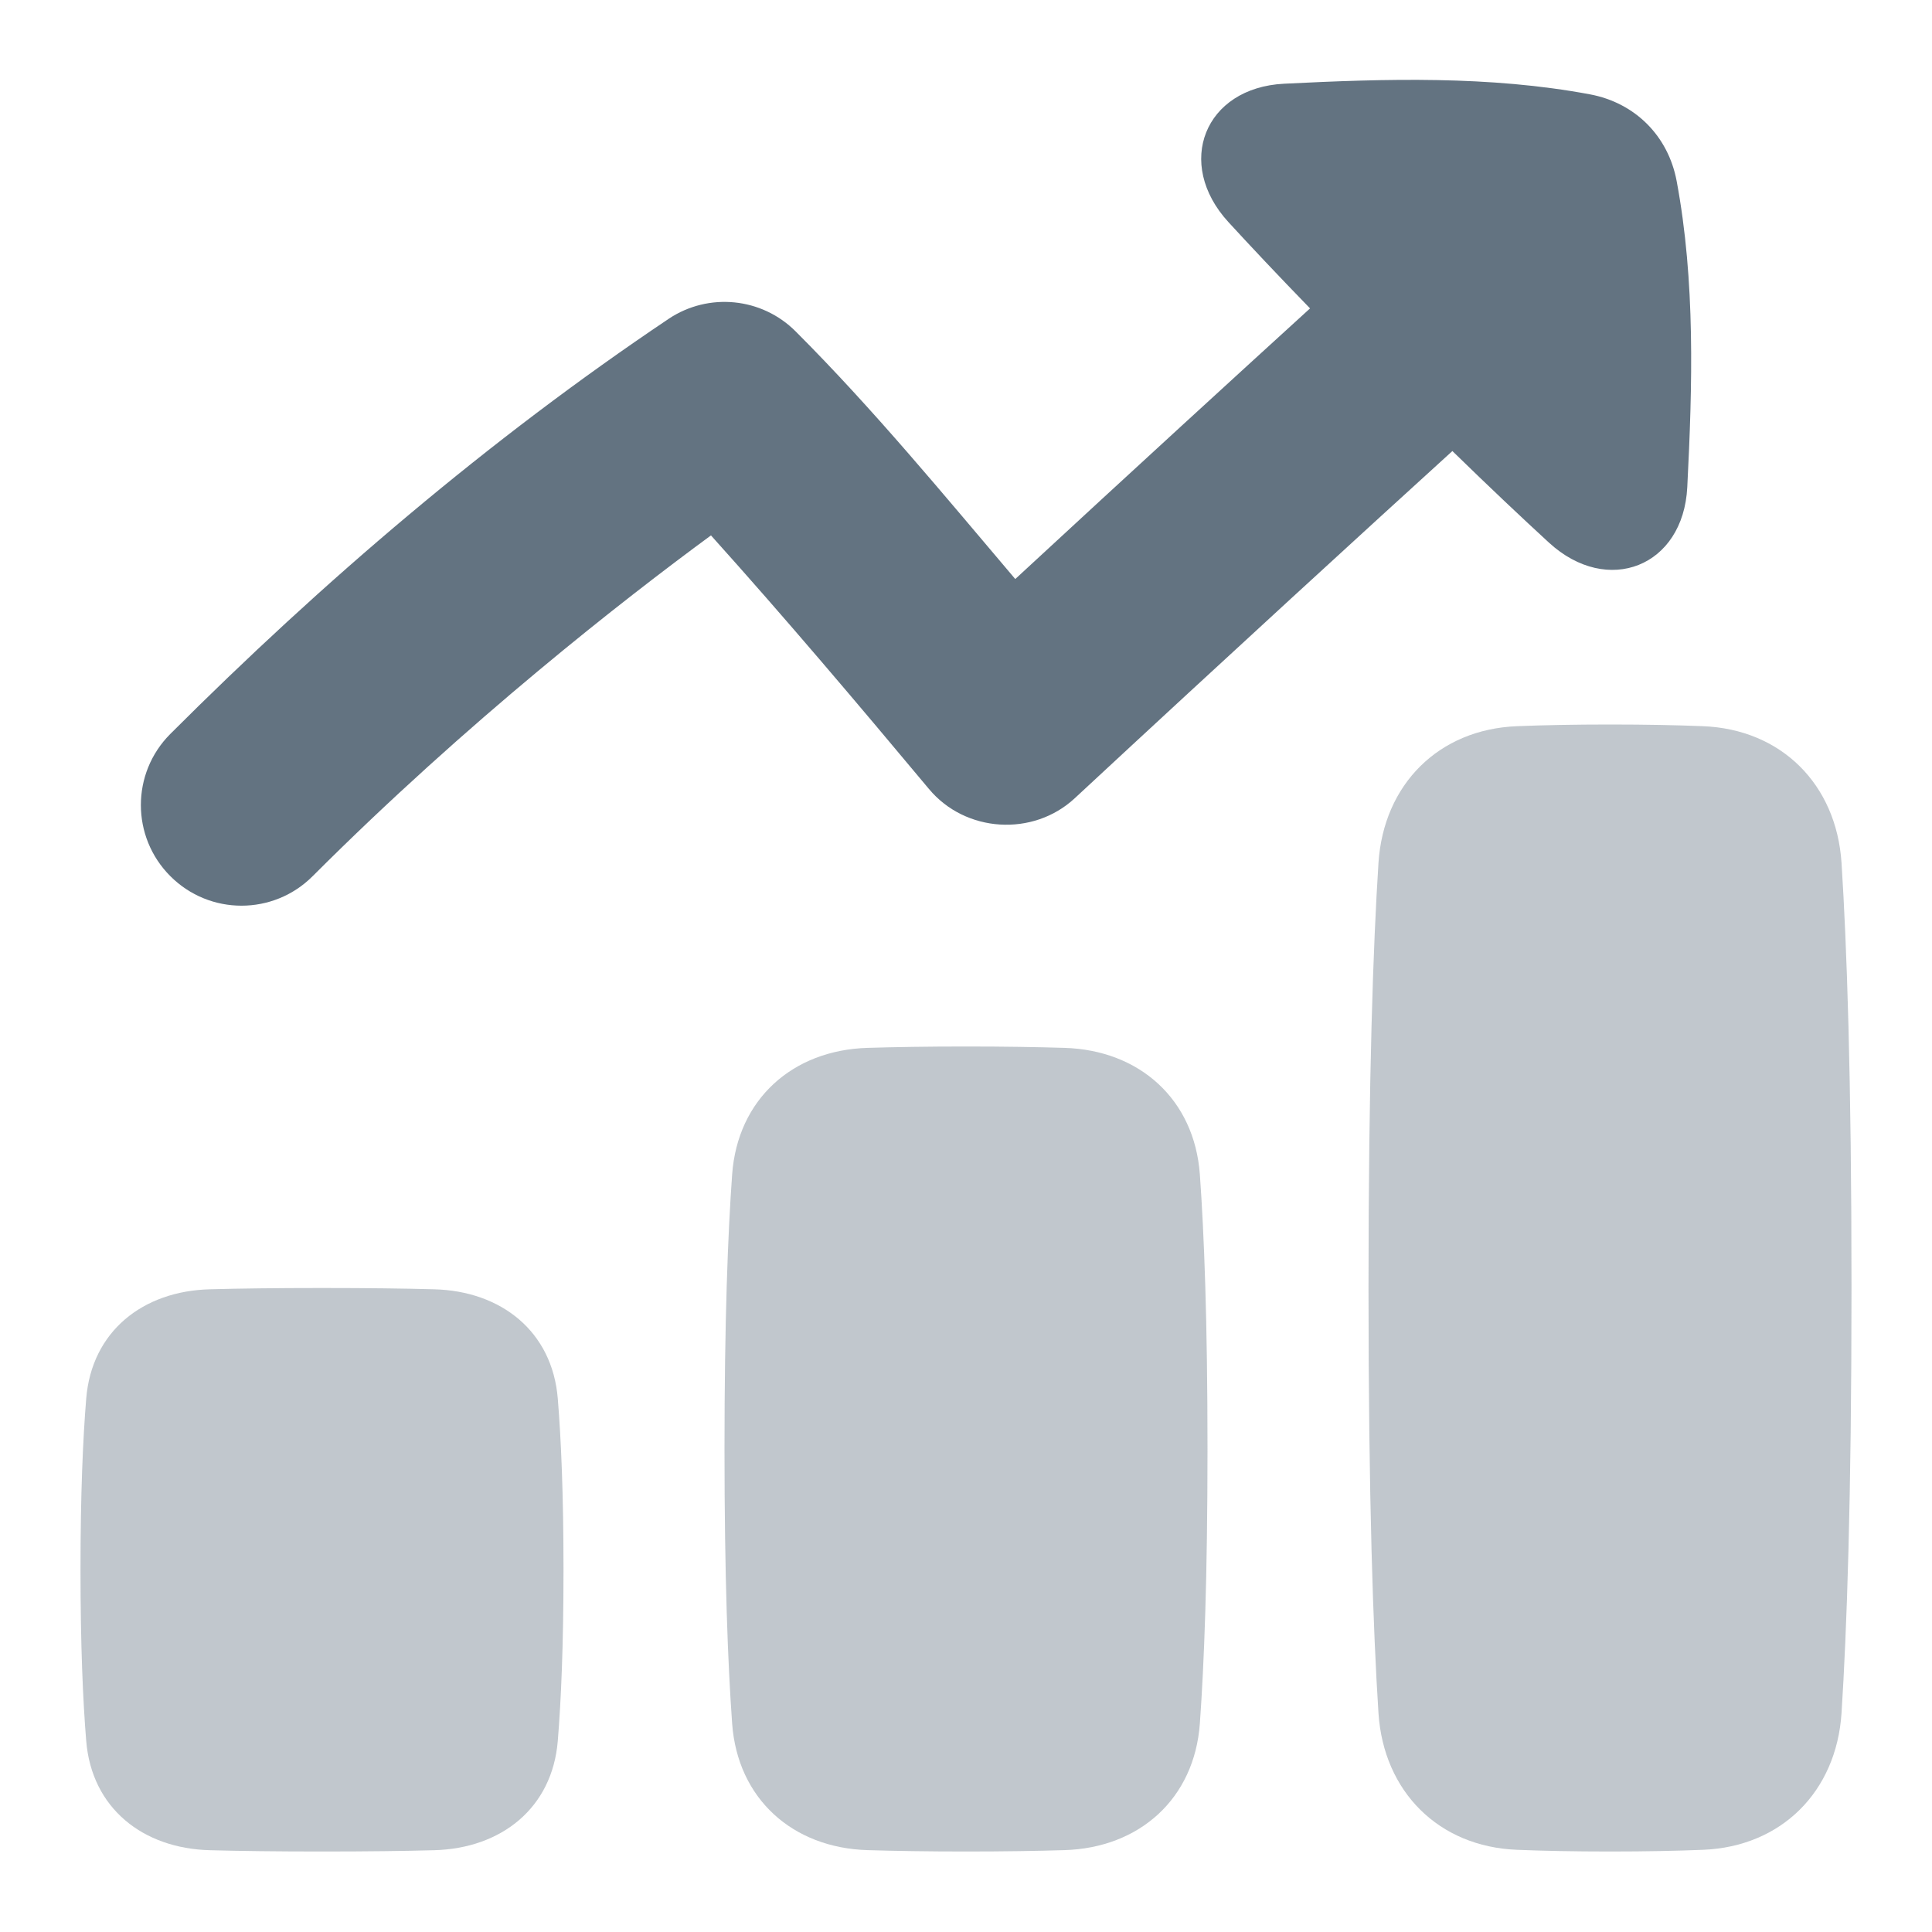
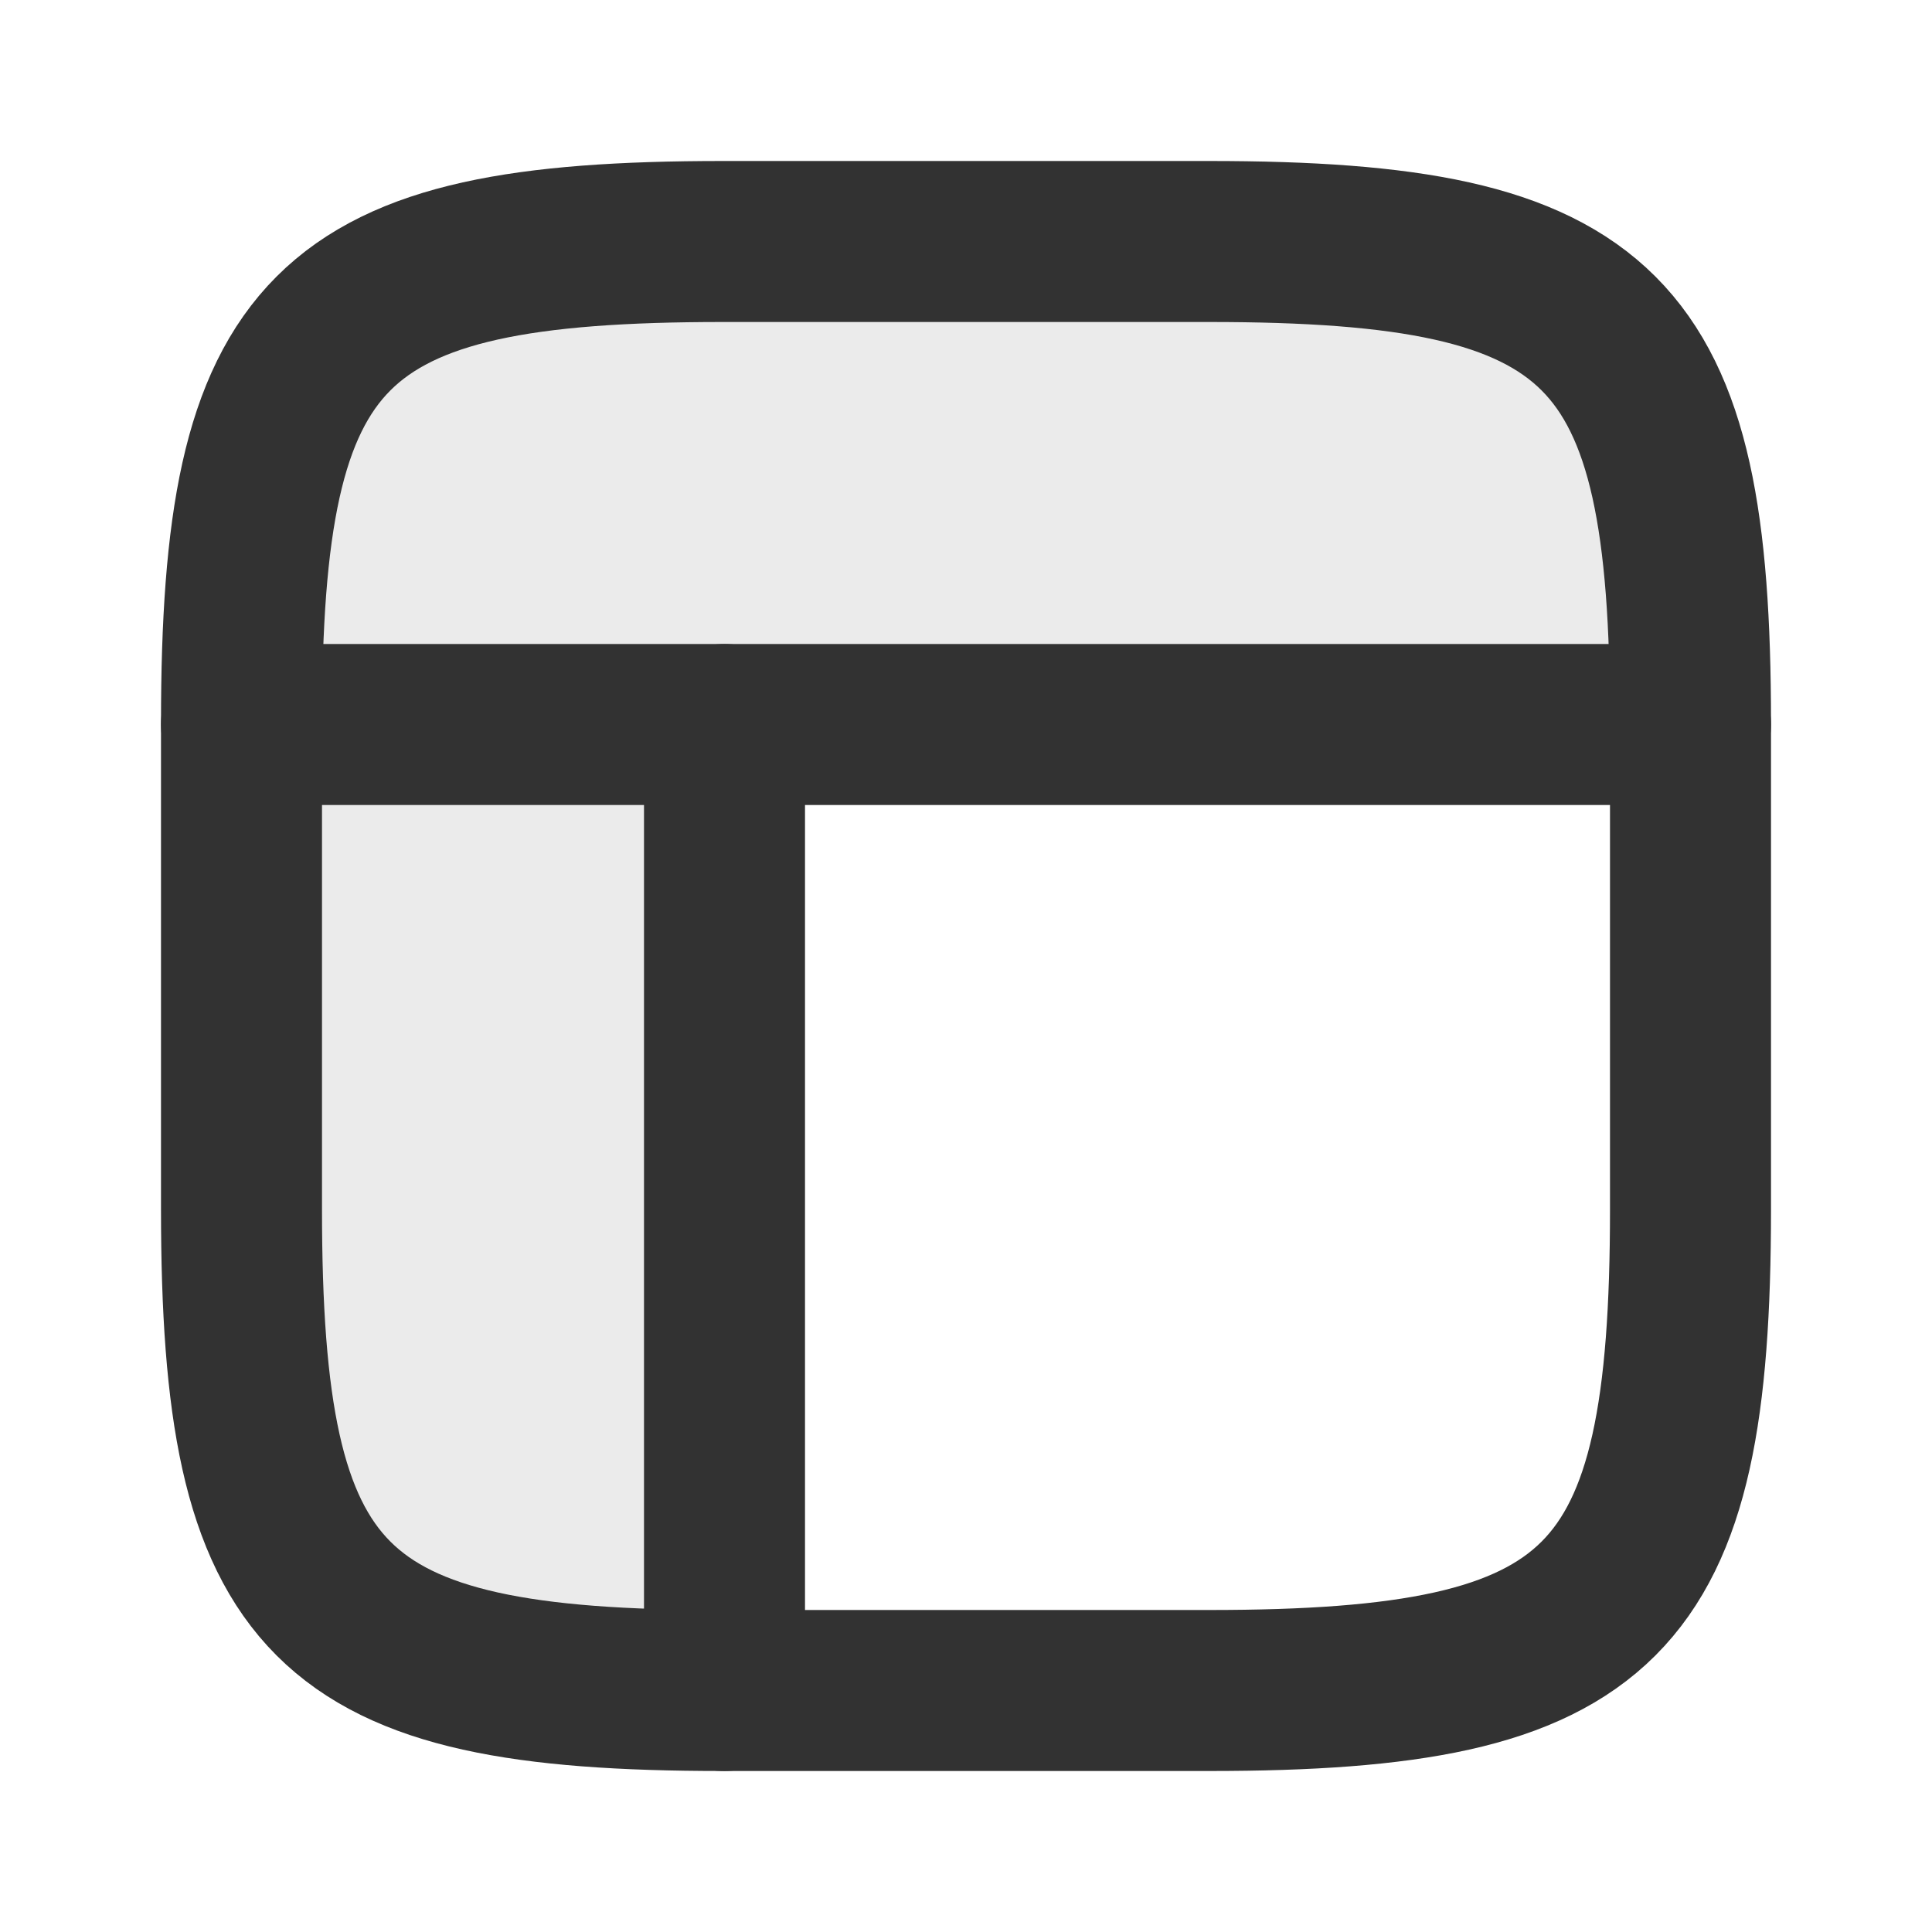
- <svg xmlns="http://www.w3.org/2000/svg" width="24" height="24" viewBox="0 0 24 24" fill="none">
-   <path d="M20.96 6.051C20.911 7.039 19.971 7.41 19.242 6.741C18.911 6.437 18.514 6.063 18.042 5.603C16.976 6.573 15.322 8.086 13.351 9.916C12.833 10.397 11.992 10.344 11.54 9.801L11.539 9.8C10.652 8.738 9.758 7.681 8.832 6.651C7.751 7.445 5.81 8.958 3.884 10.884C3.396 11.373 2.604 11.373 2.116 10.884C1.628 10.396 1.628 9.605 2.116 9.117C4.006 7.227 6.079 5.455 8.303 3.963L8.306 3.961C8.307 3.96 8.307 3.96 8.307 3.96C8.802 3.63 9.463 3.695 9.884 4.117C10.852 5.085 11.726 6.149 12.612 7.193C14.117 5.801 15.385 4.641 16.274 3.831C15.87 3.415 15.536 3.06 15.26 2.759C14.591 2.03 14.962 1.09 15.951 1.04C17.212 0.977 18.506 0.939 19.751 1.172C20.312 1.277 20.723 1.689 20.828 2.249C21.061 3.495 21.024 4.789 20.96 6.051Z" fill="#637381" />
-   <g opacity="0.4">
-     <path d="M2.609 22.984C1.773 22.963 1.139 22.46 1.071 21.626C1.03 21.126 1 20.44 1 19.5C1 18.56 1.03 17.874 1.071 17.374C1.139 16.54 1.773 16.037 2.609 16.016C2.975 16.006 3.433 16 4 16C4.567 16 5.025 16.006 5.391 16.016C6.227 16.037 6.861 16.54 6.929 17.374C6.97 17.874 7 18.56 7 19.5C7 20.44 6.97 21.126 6.929 21.626C6.861 22.46 6.227 22.963 5.391 22.984C5.025 22.994 4.567 23 4 23C3.433 23 2.975 22.994 2.609 22.984Z" fill="#637381" />
-     <path d="M18.846 22.979C17.871 22.941 17.188 22.256 17.124 21.282C17.059 20.273 17 18.634 17 16C17 13.366 17.059 11.727 17.124 10.718C17.188 9.744 17.871 9.059 18.846 9.021C19.167 9.008 19.549 9 20 9C20.451 9 20.833 9.008 21.154 9.021C22.129 9.059 22.812 9.744 22.876 10.718C22.941 11.727 23 13.366 23 16C23 18.634 22.941 20.273 22.876 21.282C22.812 22.256 22.129 22.941 21.154 22.979C20.833 22.992 20.451 23 20 23C19.549 23 19.167 22.992 18.846 22.979Z" fill="#637381" />
-     <path d="M10.777 22.983C9.843 22.955 9.162 22.342 9.095 21.41C9.042 20.677 9 19.594 9 18C9 16.406 9.042 15.322 9.095 14.59C9.162 13.658 9.843 13.045 10.777 13.017C11.112 13.007 11.516 13 12 13C12.484 13 12.888 13.007 13.223 13.017C14.157 13.045 14.838 13.658 14.905 14.59C14.958 15.322 15 16.406 15 18C15 19.594 14.958 20.677 14.905 21.41C14.838 22.342 14.157 22.955 13.223 22.983C12.888 22.993 12.484 23 12 23C11.516 23 11.112 22.993 10.777 22.983Z" fill="#637381" />
-   </g>
+ <svg xmlns="http://www.w3.org/2000/svg" width="800px" height="800px" viewBox="0 0 24 24" fill="none">
+   <path opacity="0.1" d="M8.976 3C4.055 3 3 4.055 3 8.976V15.024C3 19.945 4.055 21 8.976 21H9V9H21V8.976C21 4.055 19.945 3 15.024 3H8.976Z" fill="#323232" />
+   <path d="M3 8.976C3 4.055 4.055 3 8.976 3H15.024C19.945 3 21 4.055 21 8.976V15.024C21 19.945 19.945 21 15.024 21H8.976C4.055 21 3 19.945 3 15.024V8.976Z" stroke="#323232" stroke-width="2" />
+   <path d="M21 9L3 9" stroke="#323232" stroke-width="2" stroke-linecap="round" stroke-linejoin="round" />
+   <path d="M9 21L9 9" stroke="#323232" stroke-width="2" stroke-linecap="round" stroke-linejoin="round" />
</svg>
